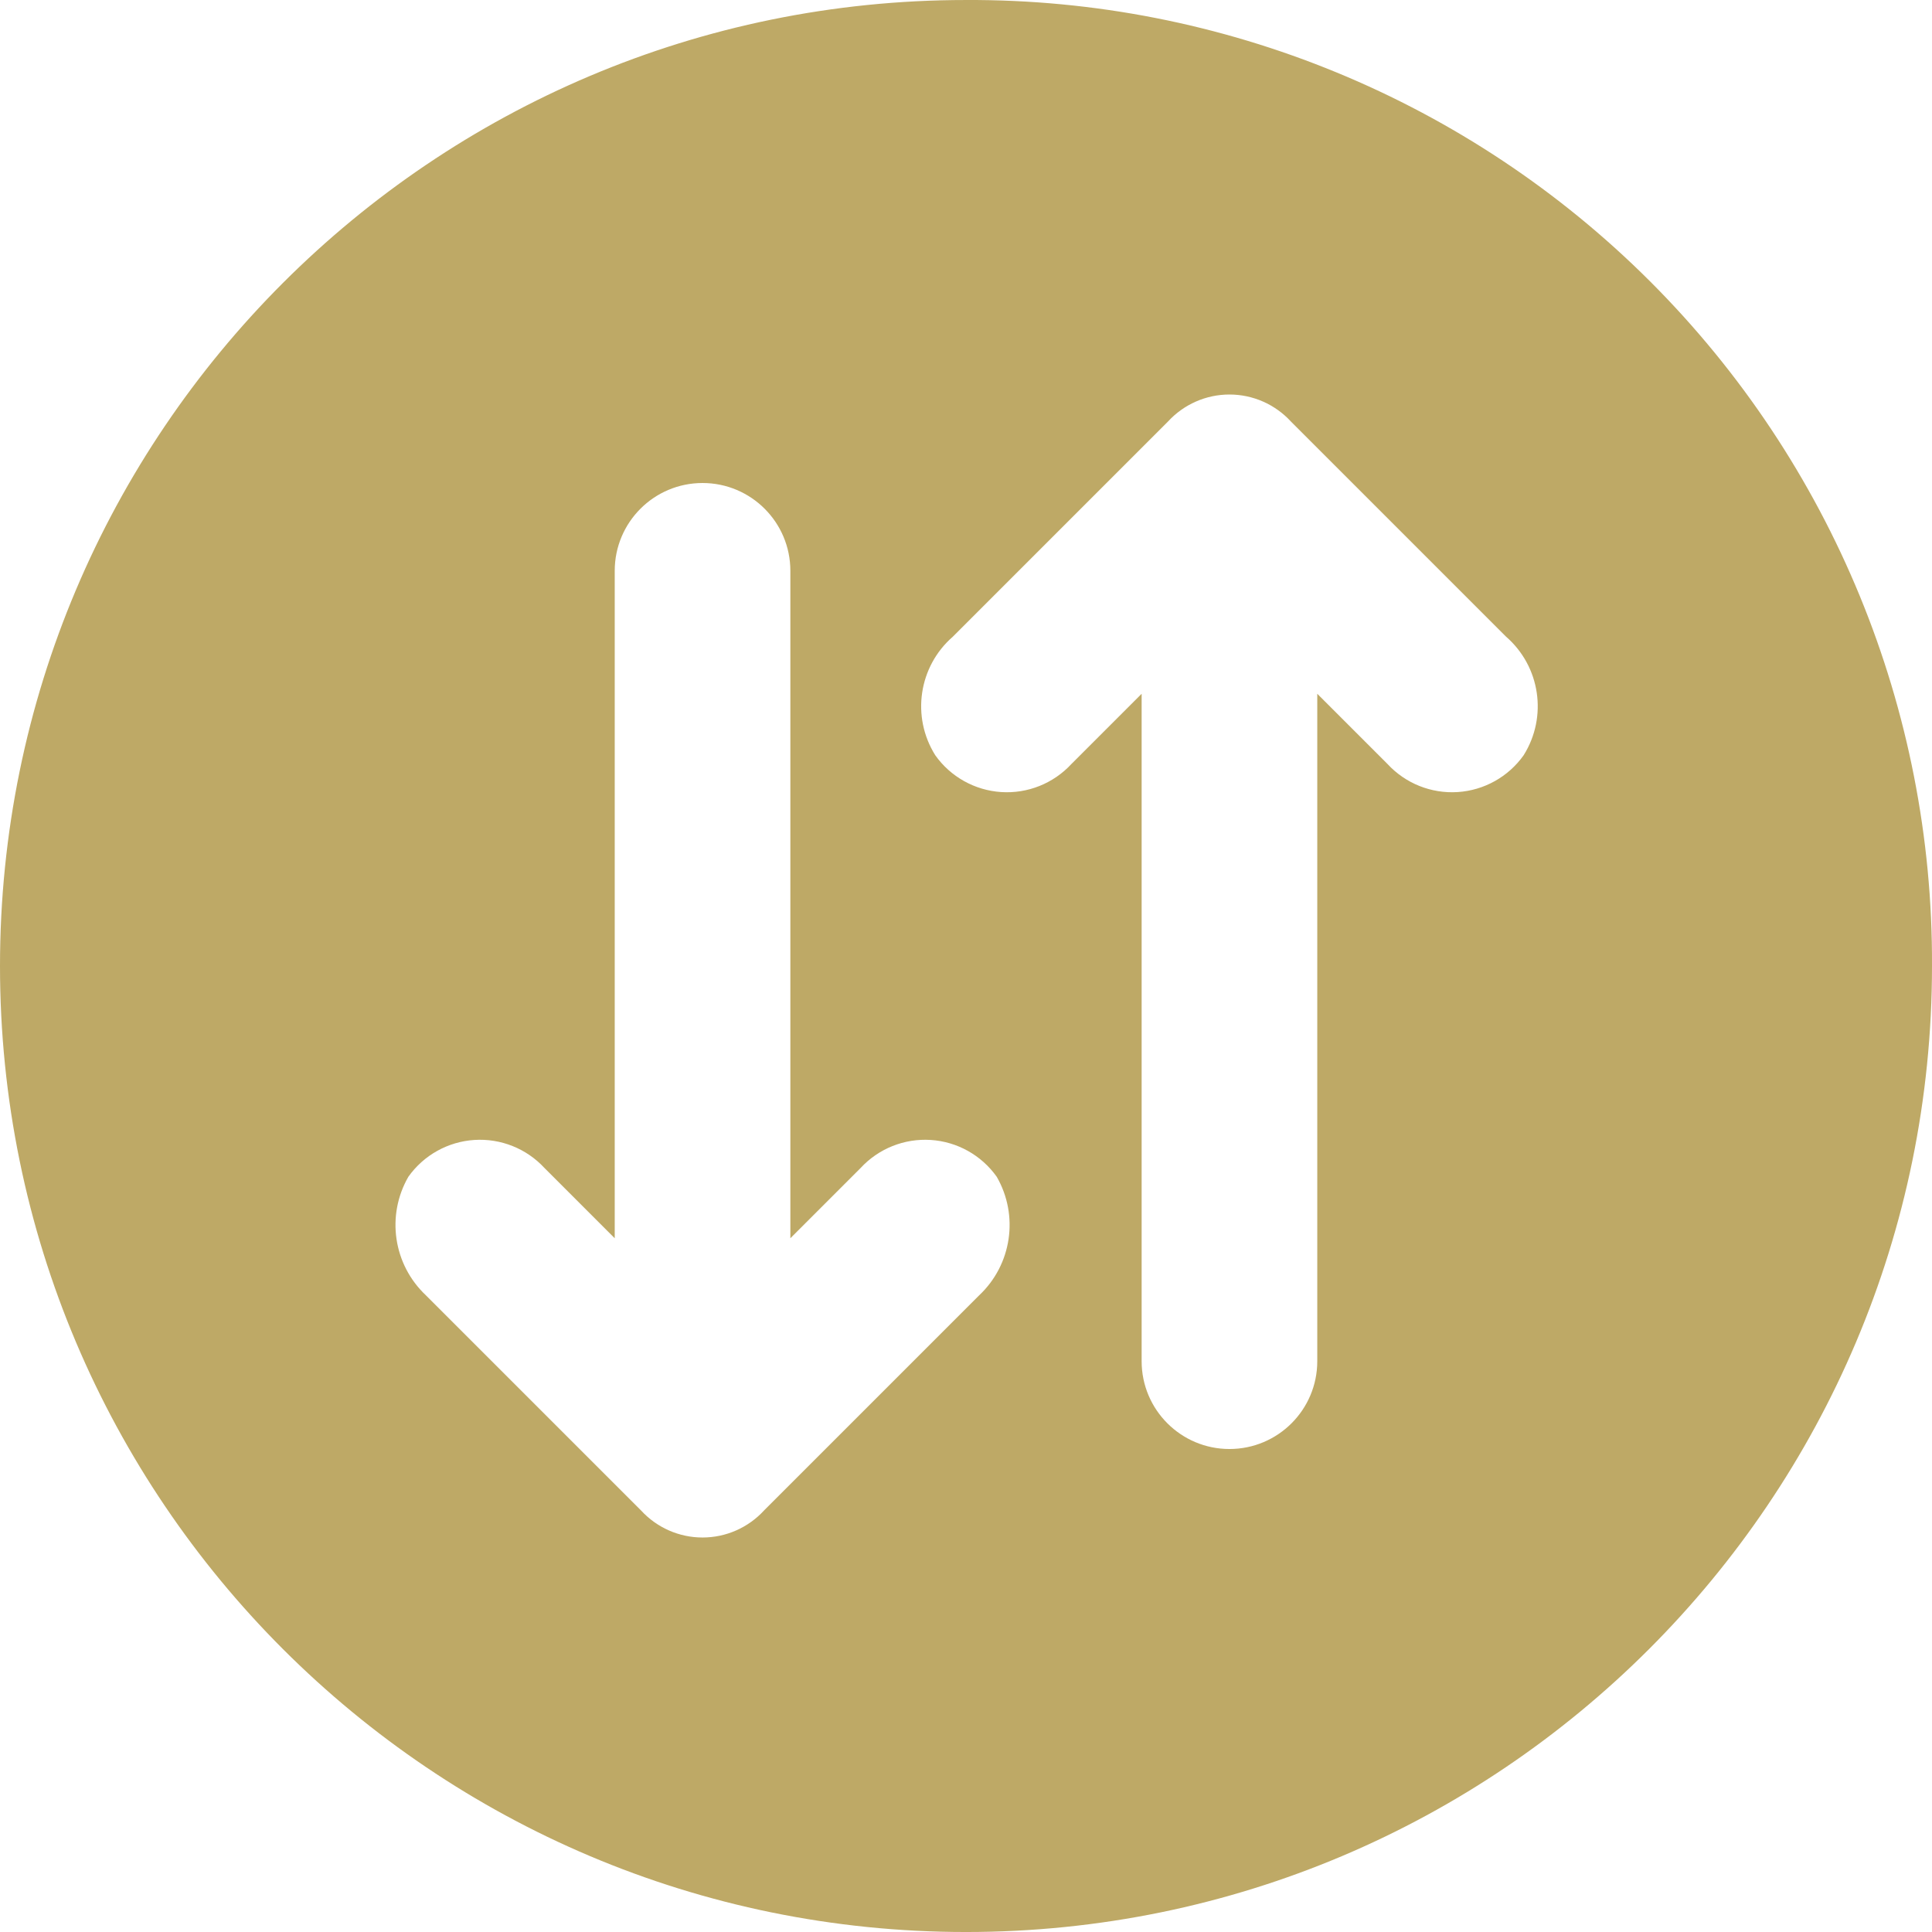
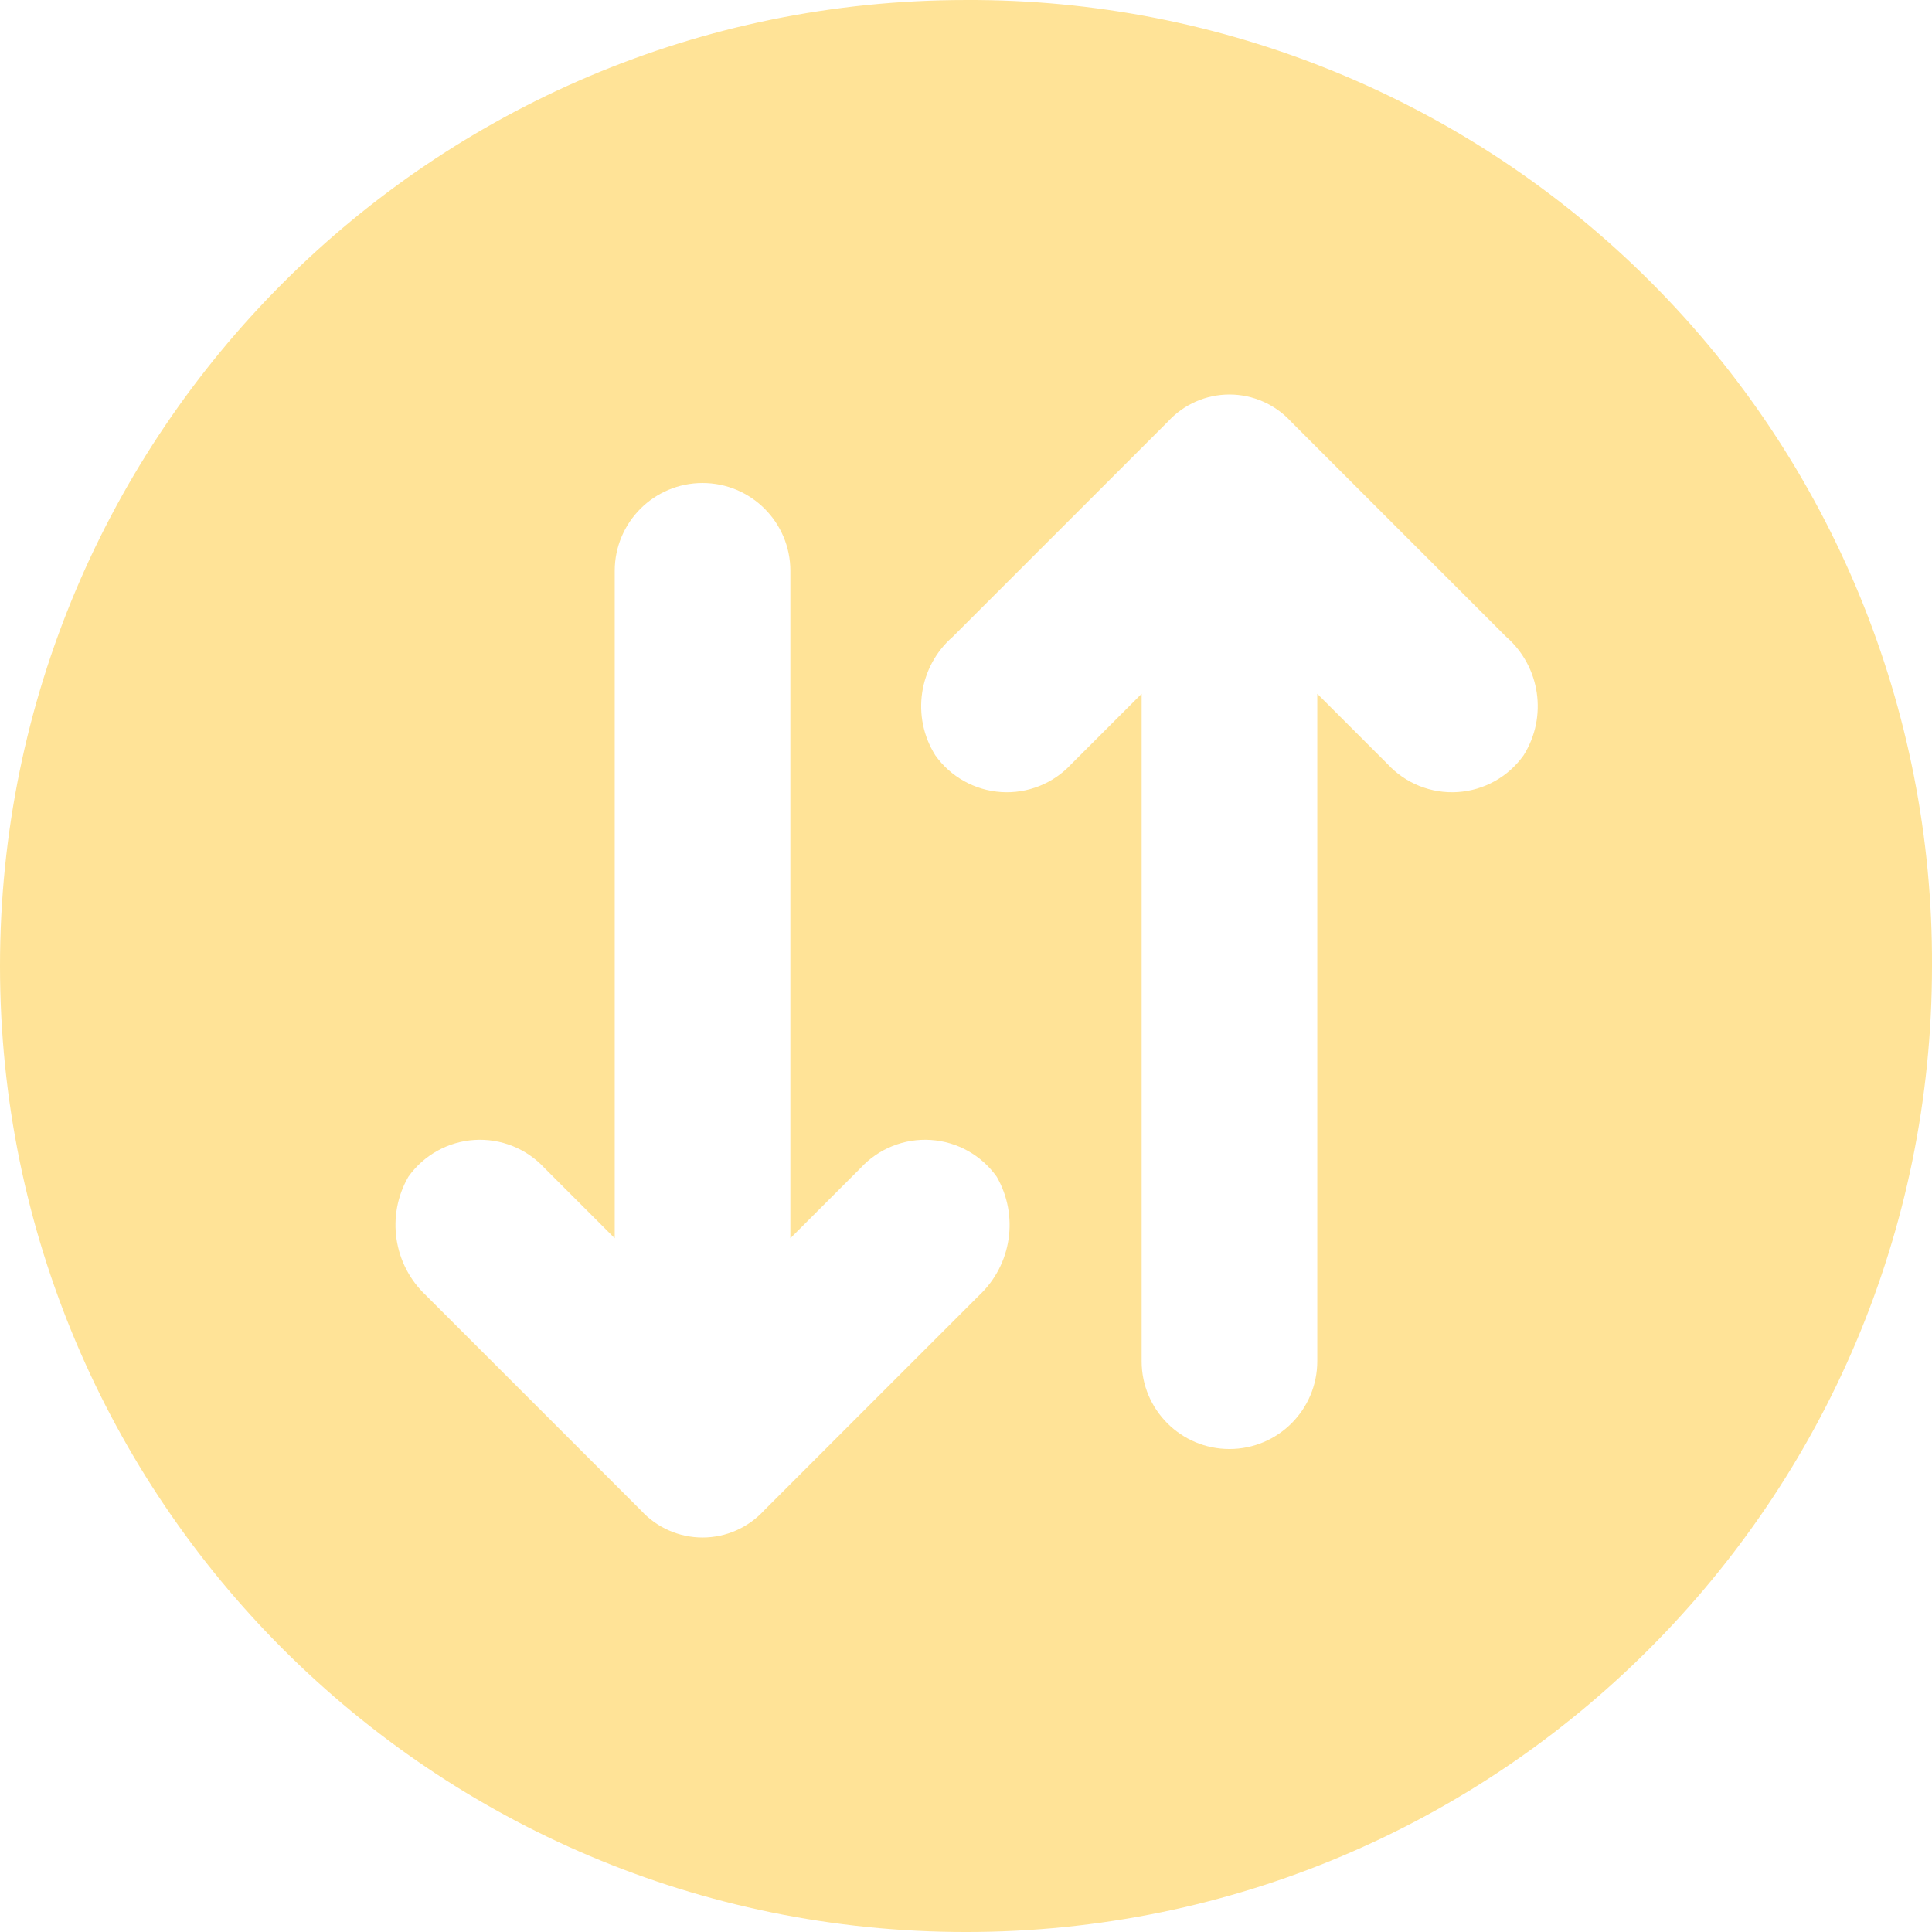
<svg xmlns="http://www.w3.org/2000/svg" width="733.337" height="733.337" viewBox="0 0 44 44" version="1.1" id="svg1">
  <defs id="defs1" />
  <g id="Layer_2" data-name="Layer 2" transform="translate(-2,-1.999771)">
-     <g id="icons_Q2" data-name="icons Q2" style="fill: #BEA966;fill-opacity:1;stroke:none;stroke-width:0;stroke-dasharray:none">
-       <path d="M 24,2 A 22,22 0 1 0 46,24 21.9,21.9 0 0 0 24,2 Z m 0.3,29.5 -4.9,4.9 a 1.9,1.9 0 0 1 -2.8,0 l -4.9,-4.9 a 2.2,2.2 0 0 1 -0.4,-2.7 2,2 0 0 1 3.1,-0.2 L 16,30.2 V 15 a 2,2 0 0 1 4,0 v 15.2 l 1.6,-1.6 a 2,2 0 0 1 3.1,0.2 2.2,2.2 0 0 1 -0.4,2.7 z M 36.7,19.2 a 2,2 0 0 1 -3.1,0.2 L 32,17.8 V 33 a 2,2 0 0 1 -4,0 V 17.8 l -1.6,1.6 a 2,2 0 0 1 -3.1,-0.2 2.1,2.1 0 0 1 0.4,-2.7 l 4.9,-4.9 a 1.9,1.9 0 0 1 2.8,0 l 4.9,4.9 a 2.1,2.1 0 0 1 0.4,2.7 z" id="path1" style="fill: #BEA966;fill-opacity:1;stroke:none;stroke-width:0;stroke-dasharray:none" />
+     <g id="icons_Q2" data-name="icons Q2" style="fill: #FFE397;fill-opacity:1;stroke:none;stroke-width:0;stroke-dasharray:none">
+       <path d="M 24,2 A 22,22 0 1 0 46,24 21.9,21.9 0 0 0 24,2 Z m 0.3,29.5 -4.9,4.9 a 1.9,1.9 0 0 1 -2.8,0 l -4.9,-4.9 a 2.2,2.2 0 0 1 -0.4,-2.7 2,2 0 0 1 3.1,-0.2 L 16,30.2 V 15 a 2,2 0 0 1 4,0 v 15.2 l 1.6,-1.6 a 2,2 0 0 1 3.1,0.2 2.2,2.2 0 0 1 -0.4,2.7 z M 36.7,19.2 a 2,2 0 0 1 -3.1,0.2 L 32,17.8 V 33 a 2,2 0 0 1 -4,0 V 17.8 l -1.6,1.6 a 2,2 0 0 1 -3.1,-0.2 2.1,2.1 0 0 1 0.4,-2.7 l 4.9,-4.9 a 1.9,1.9 0 0 1 2.8,0 l 4.9,4.9 a 2.1,2.1 0 0 1 0.4,2.7 z" id="path1" style="fill: #FFE397;fill-opacity:1;stroke:none;stroke-width:0;stroke-dasharray:none" />
    </g>
  </g>
</svg>
